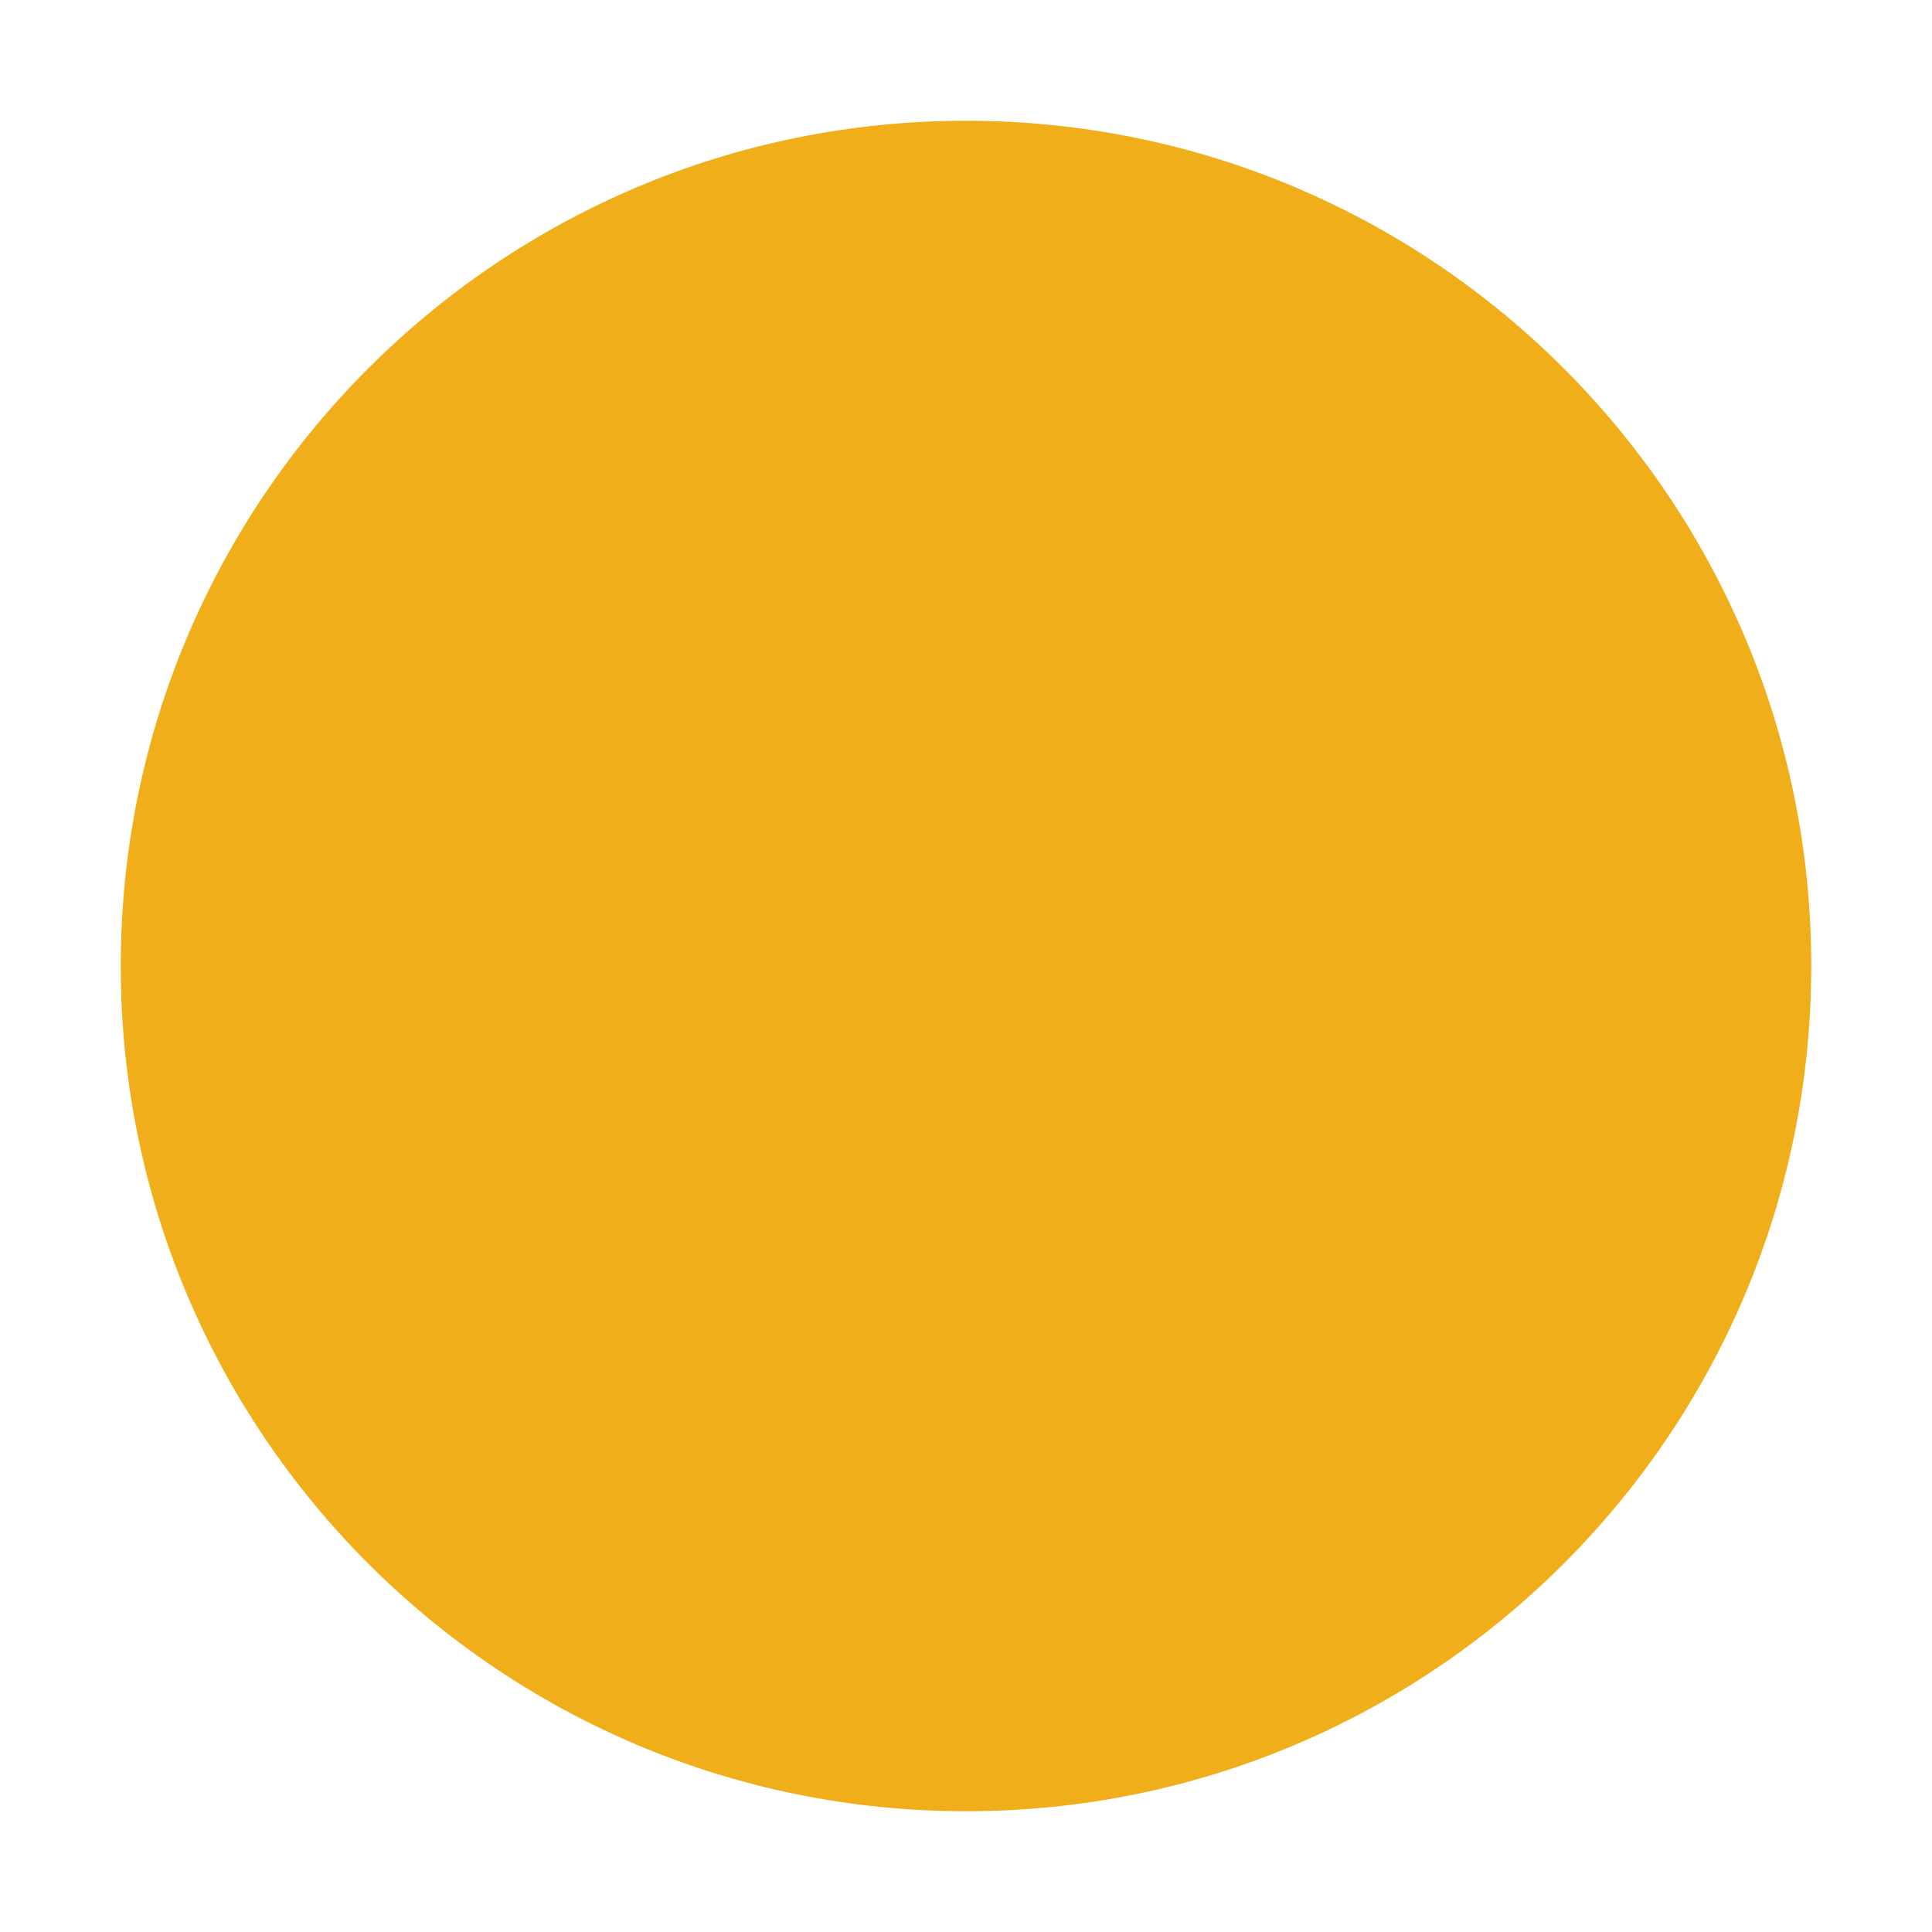
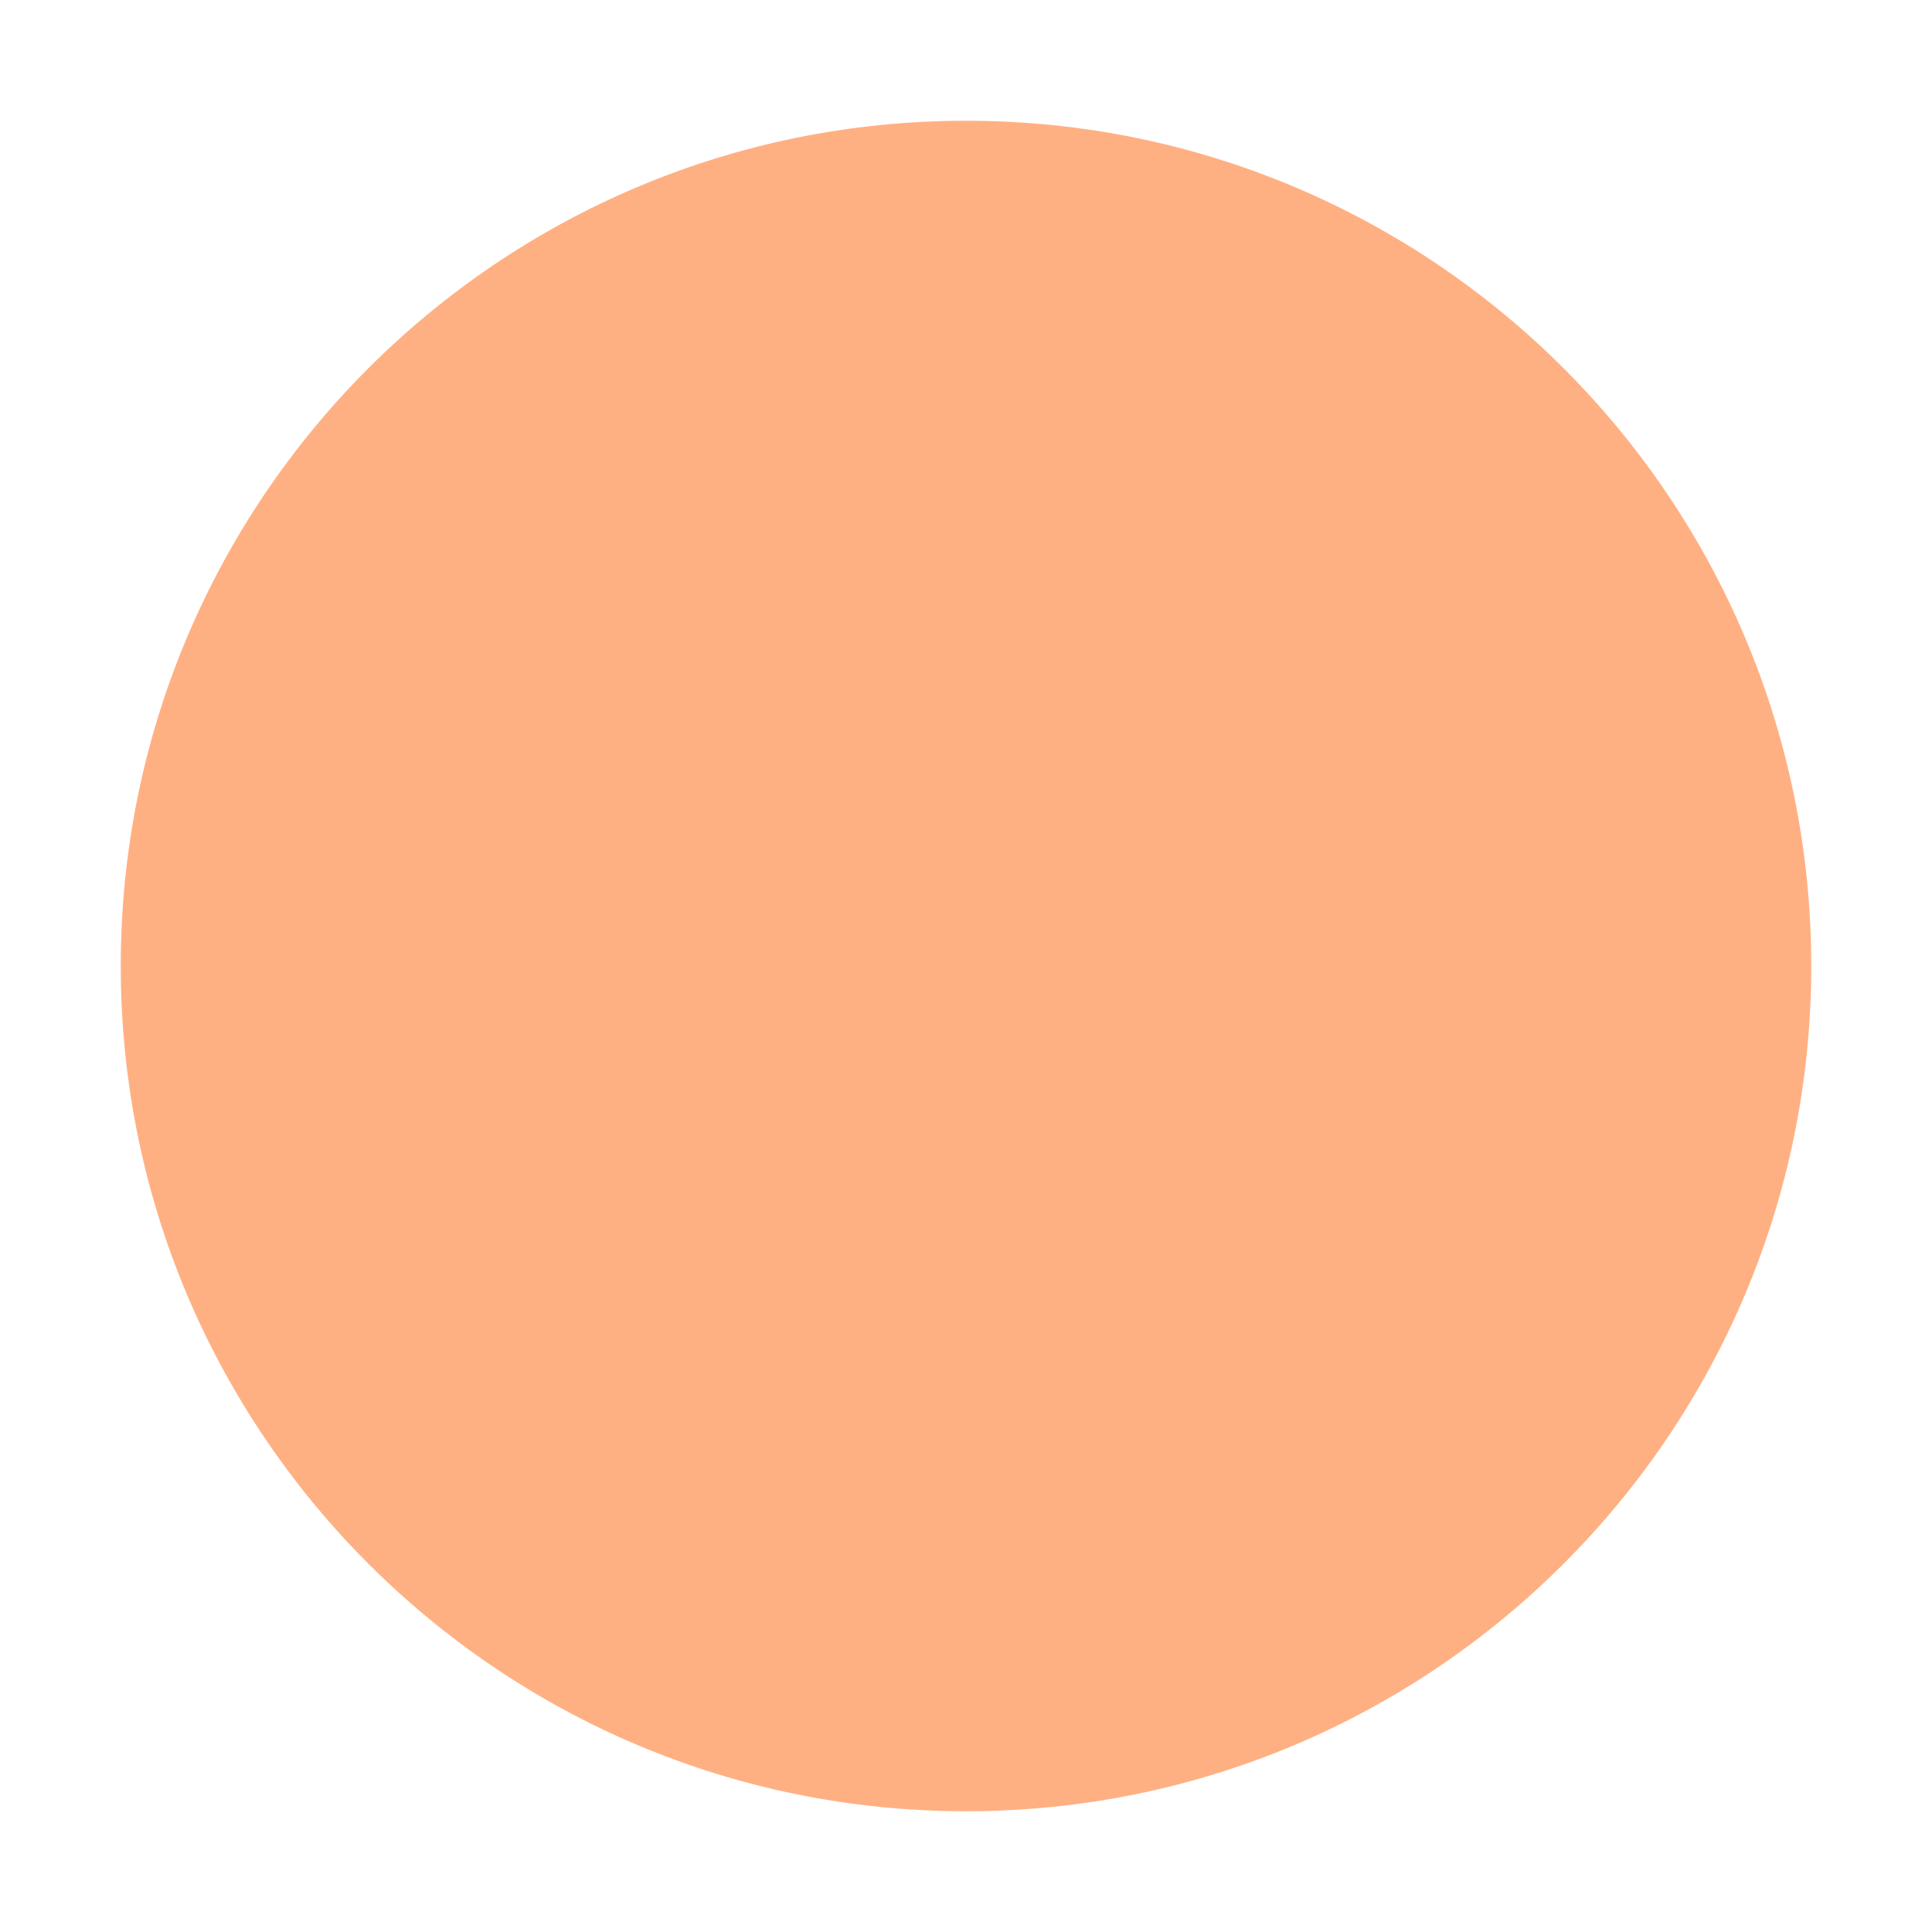
<svg xmlns="http://www.w3.org/2000/svg" width="16" height="16" version="1.1">
  <rect y="6.1035e-7" width="16" height="16" ry="1.6931e-5" opacity="0" stroke-width=".474" style="paint-order:markers stroke fill" />
-   <path d="m8 15c3.866 0 7-3.134 7-7s-3.134-7-7-7c-3.866 0-7 3.134-7 7s3.134 7 7 7" fill="#f1ae1b" fill-rule="evenodd" />
+   <path d="m8 15c3.866 0 7-3.134 7-7s-3.134-7-7-7c-3.866 0-7 3.134-7 7s3.134 7 7 7" fill="#ffb083" fill-rule="evenodd" />
</svg>
